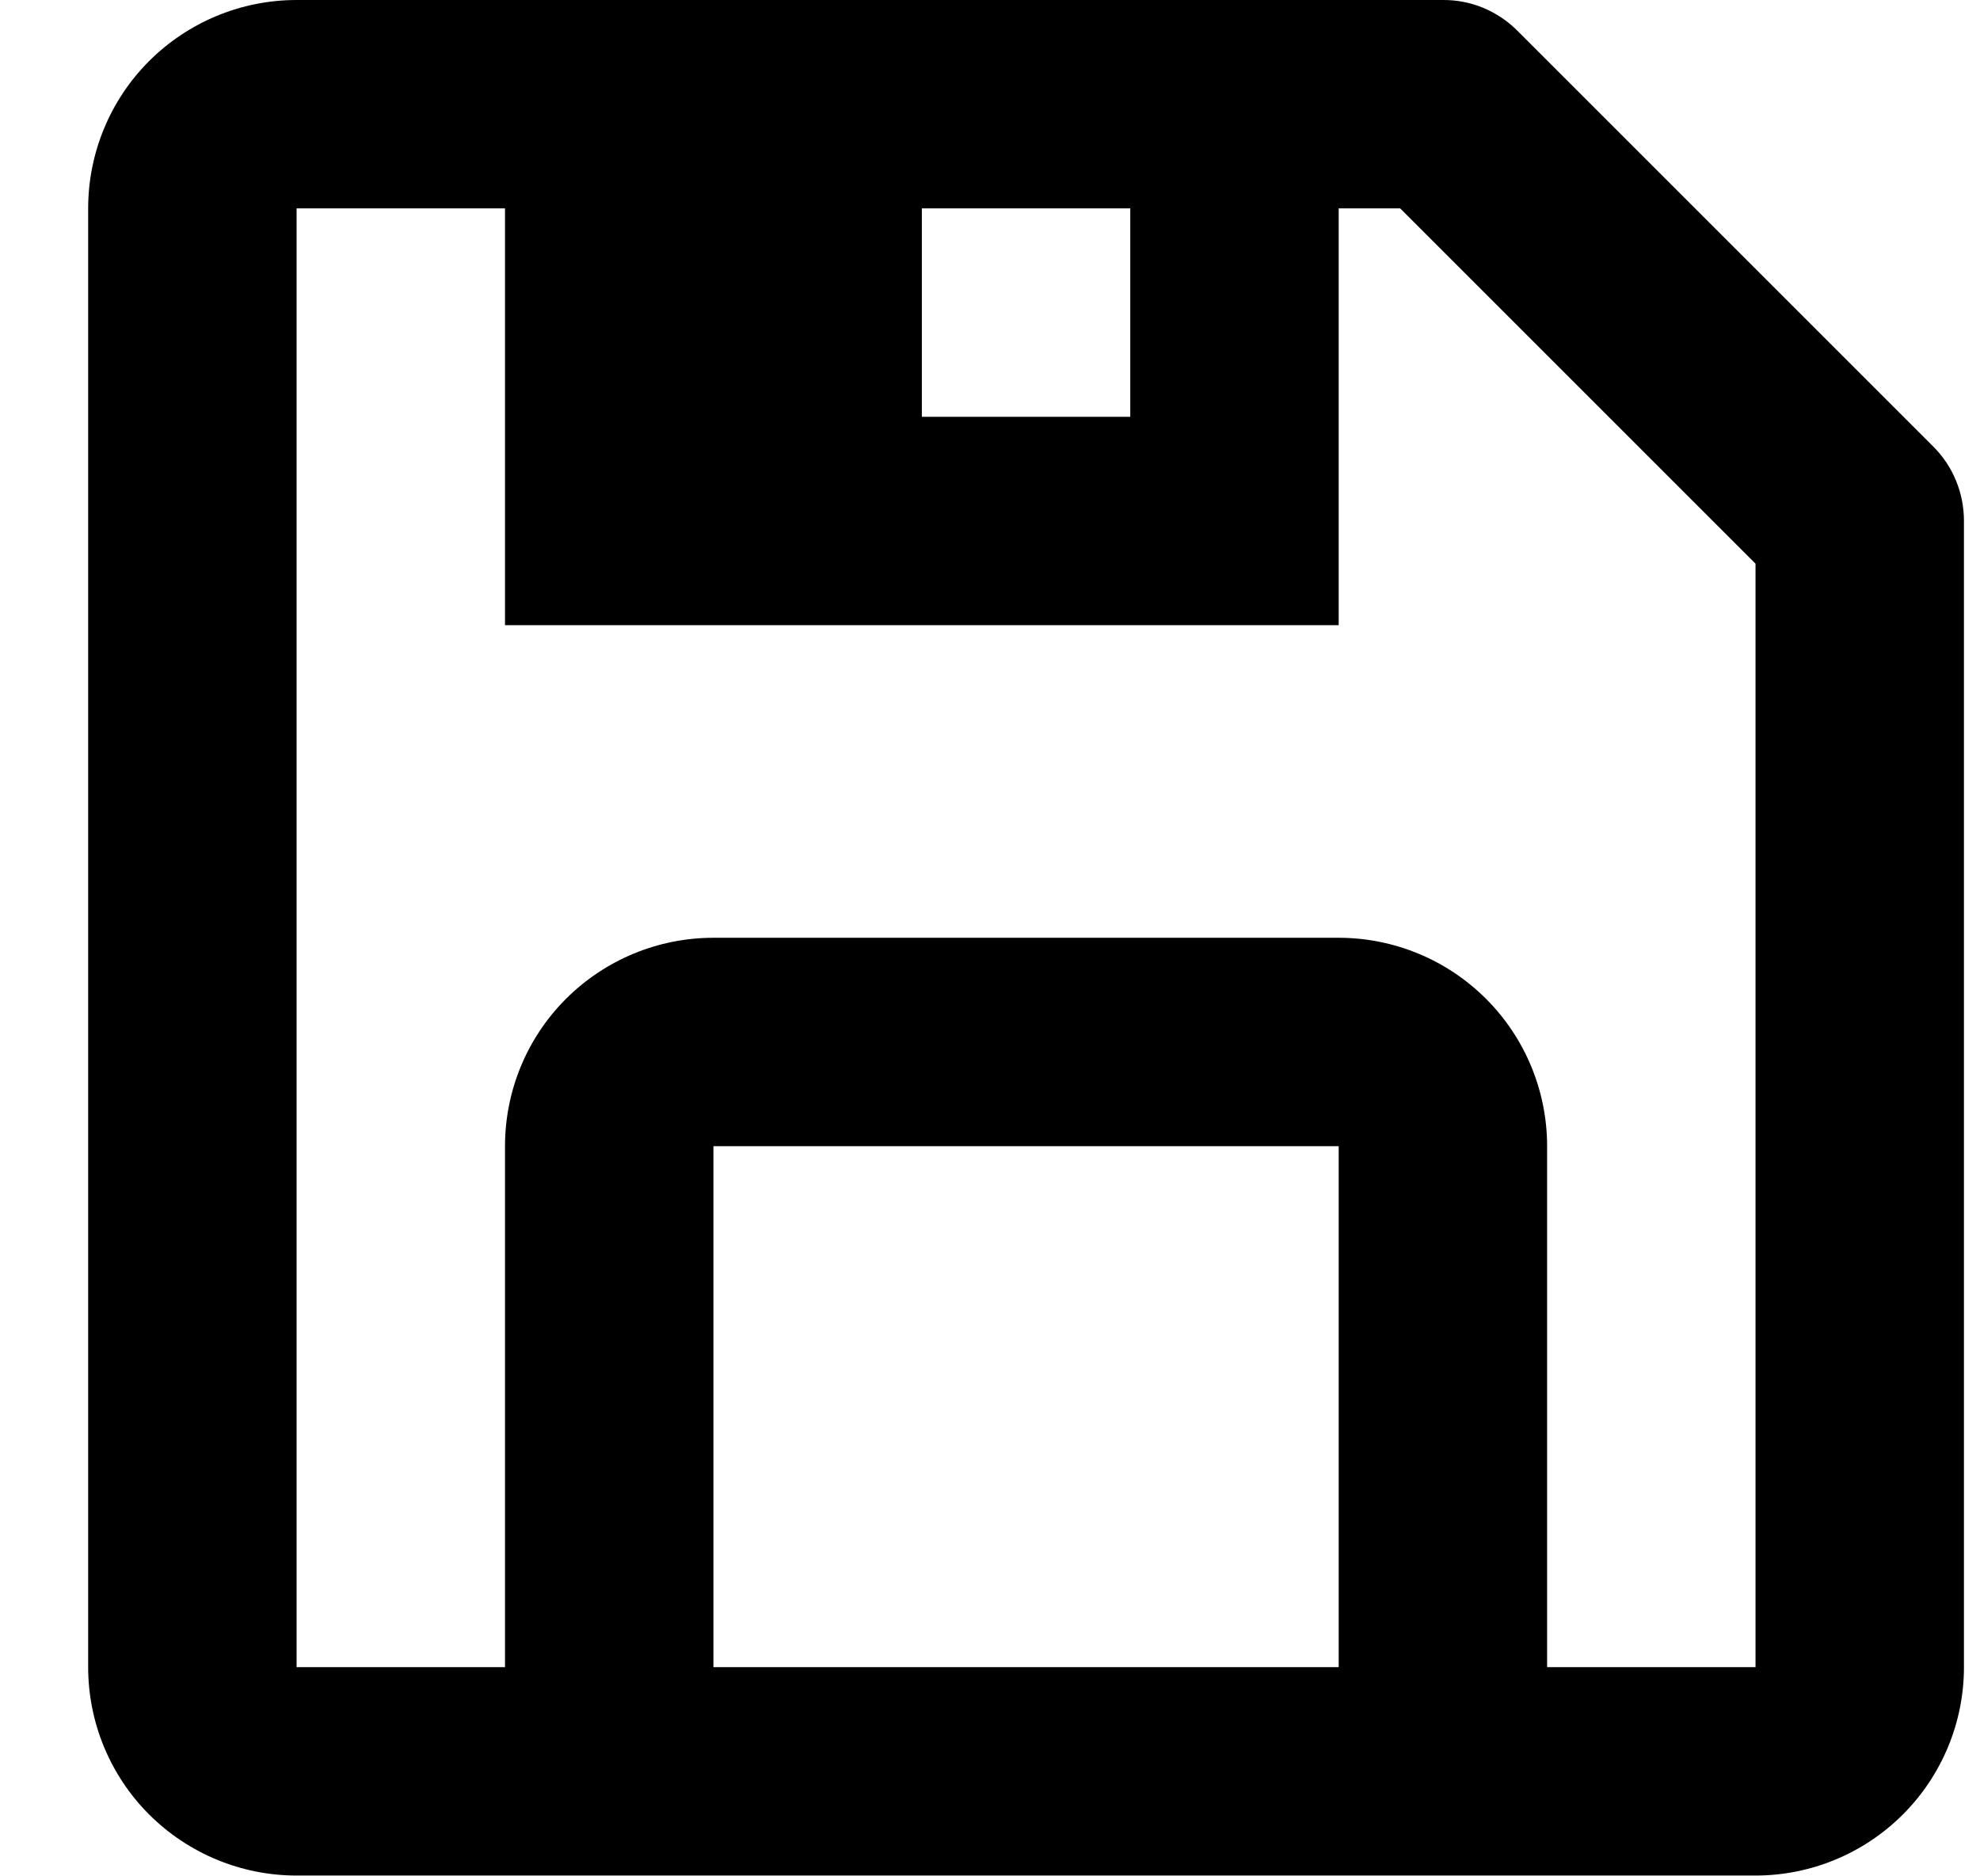
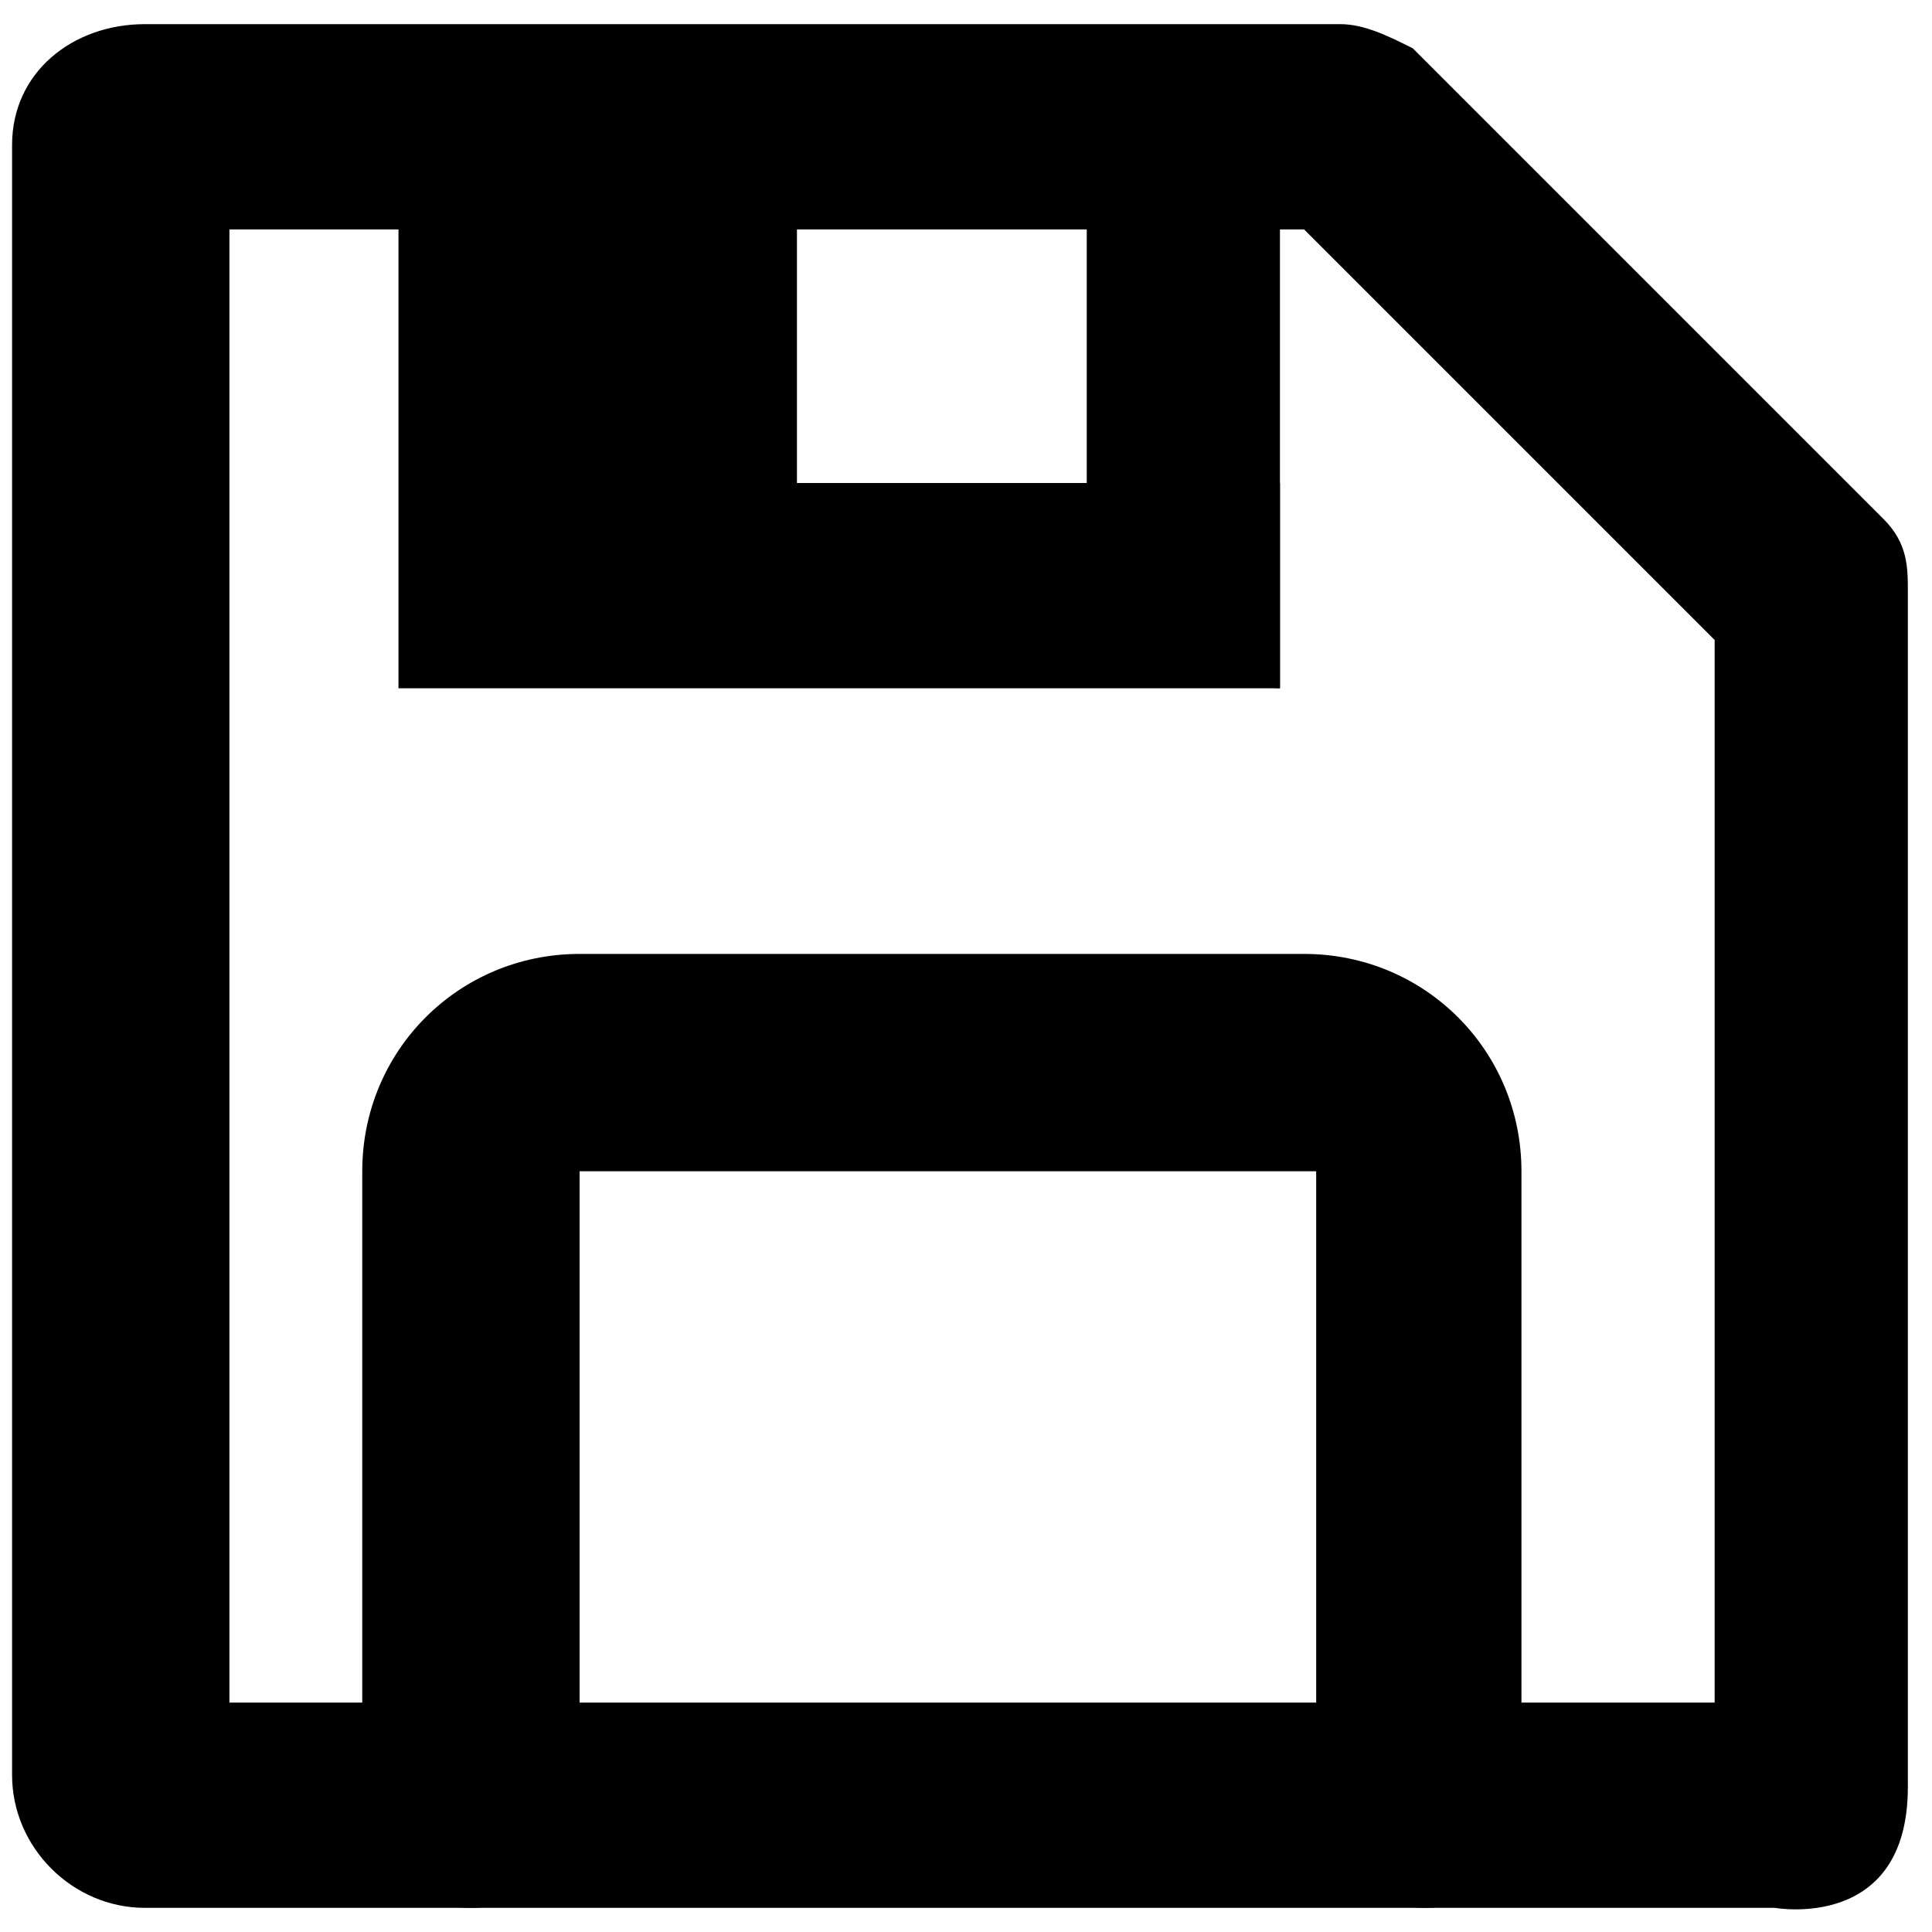
- <svg xmlns="http://www.w3.org/2000/svg" width="19" height="18" viewBox="0 0 19 18" fill="none">
-   <path d="M2.846 18H16.846C17.376 18 17.885 17.789 18.26 17.414C18.635 17.039 18.846 16.53 18.846 16V5C18.846 4.868 18.821 4.738 18.771 4.616C18.722 4.494 18.648 4.383 18.556 4.29L14.556 0.29C14.462 0.197 14.351 0.124 14.23 0.074C14.108 0.024 13.977 -0.001 13.846 1.67143e-05H2.846C2.315 1.67143e-05 1.807 0.211 1.431 0.586C1.056 0.961 0.846 1.47 0.846 2V16C0.846 16.53 1.056 17.039 1.431 17.414C1.807 17.789 2.315 18 2.846 18ZM12.846 16H6.846V11H12.846V16ZM10.846 4H8.846V2H10.846V4ZM2.846 2H4.846V6H12.846V2H13.436L16.846 5.41V16H14.846V11C14.846 10.47 14.635 9.961 14.26 9.586C13.885 9.211 13.376 9 12.846 9H6.846C6.315 9 5.807 9.211 5.431 9.586C5.056 9.961 4.846 10.47 4.846 11V16H2.846V2Z" fill="black" />
+ <svg xmlns="http://www.w3.org/2000/svg" version="1.1" id="Layer_1" x="0px" y="0px" viewBox="0 0 16 16" style="enable-background:new 0 0 16 16;" xml:space="preserve">
+   <g>
+     <g>
+       <path d="M14.7,15.8H1.2c-0.6,0-1.1-0.5-1.1-1.1V1.2c0-0.6,0.5-1,1.1-1h9.9c0.2,0,0.4,0.1,0.6,0.2l3.9,3.9c0.2,0.2,0.2,0.4,0.2,0.6    v9.9 M15,15.7L15,15.7L15,15.7z M1.9,14.1h12.3V5.3l-3.4-3.4H1.9V14.1z" />
+     </g>
+     <g>
+       <path d="M11.8,15.8c-0.5,0-0.9-0.4-0.9-0.9V9.7H4.8v5.2c0,0.5-0.4,0.9-0.9,0.9S3,15.4,3,14.9V9.7c0-1,0.8-1.8,1.8-1.8h6    c1,0,1.8,0.8,1.8,1.8v5.2C12.7,15.4,12.3,15.8,11.8,15.8z" />
+     </g>
+     <g>
+       <polygon points="10.6,5.7 3.3,5.7 3.3,0.9 5,0.9 5,4 10.6,4   " />
+     </g>
+     <g>
+       <polygon points="9,1.3 10.6,1.4 10.6,5.7 9,5.6   " />
+     </g>
+     <g>
+       <rect x="4.9" y="1.2" width="1.7" height="4.3" />
+     </g>
+   </g>
+   <path d="M14.7,15.8c0,0,1.1,0.2,1.1-1l-0.5-1l-1.1,1.5L14.7,15.8z" />
</svg>
